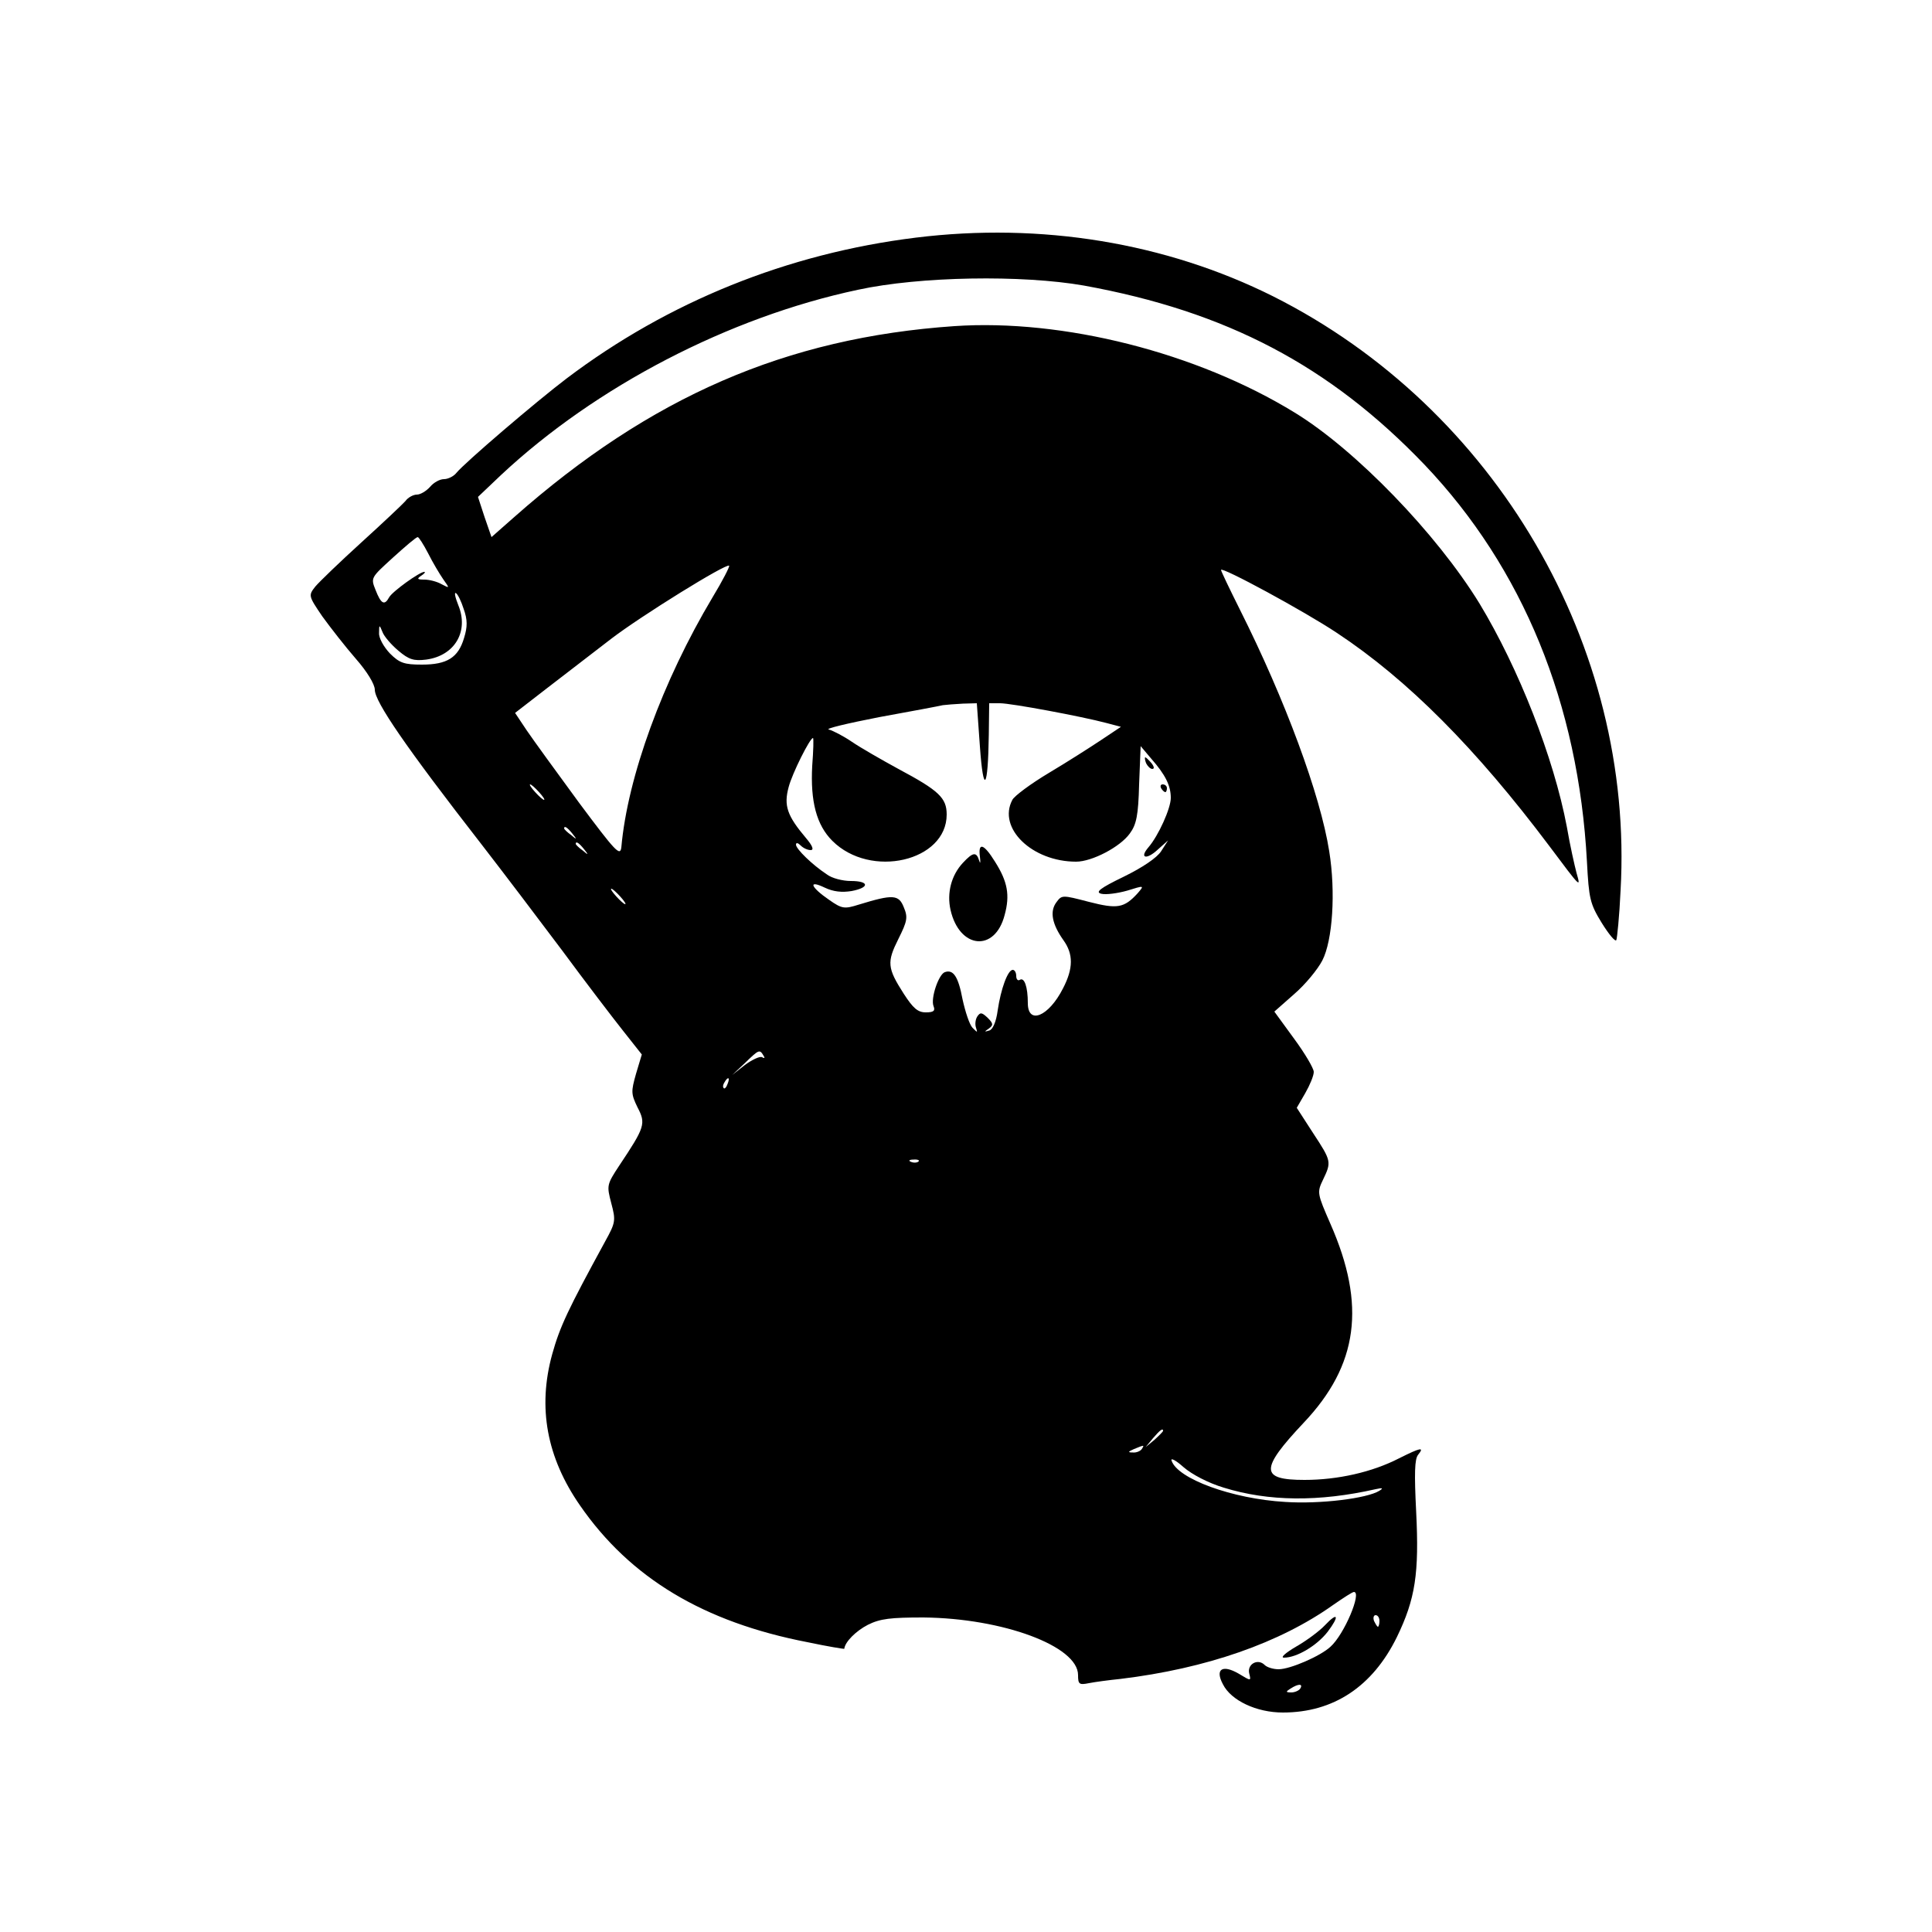
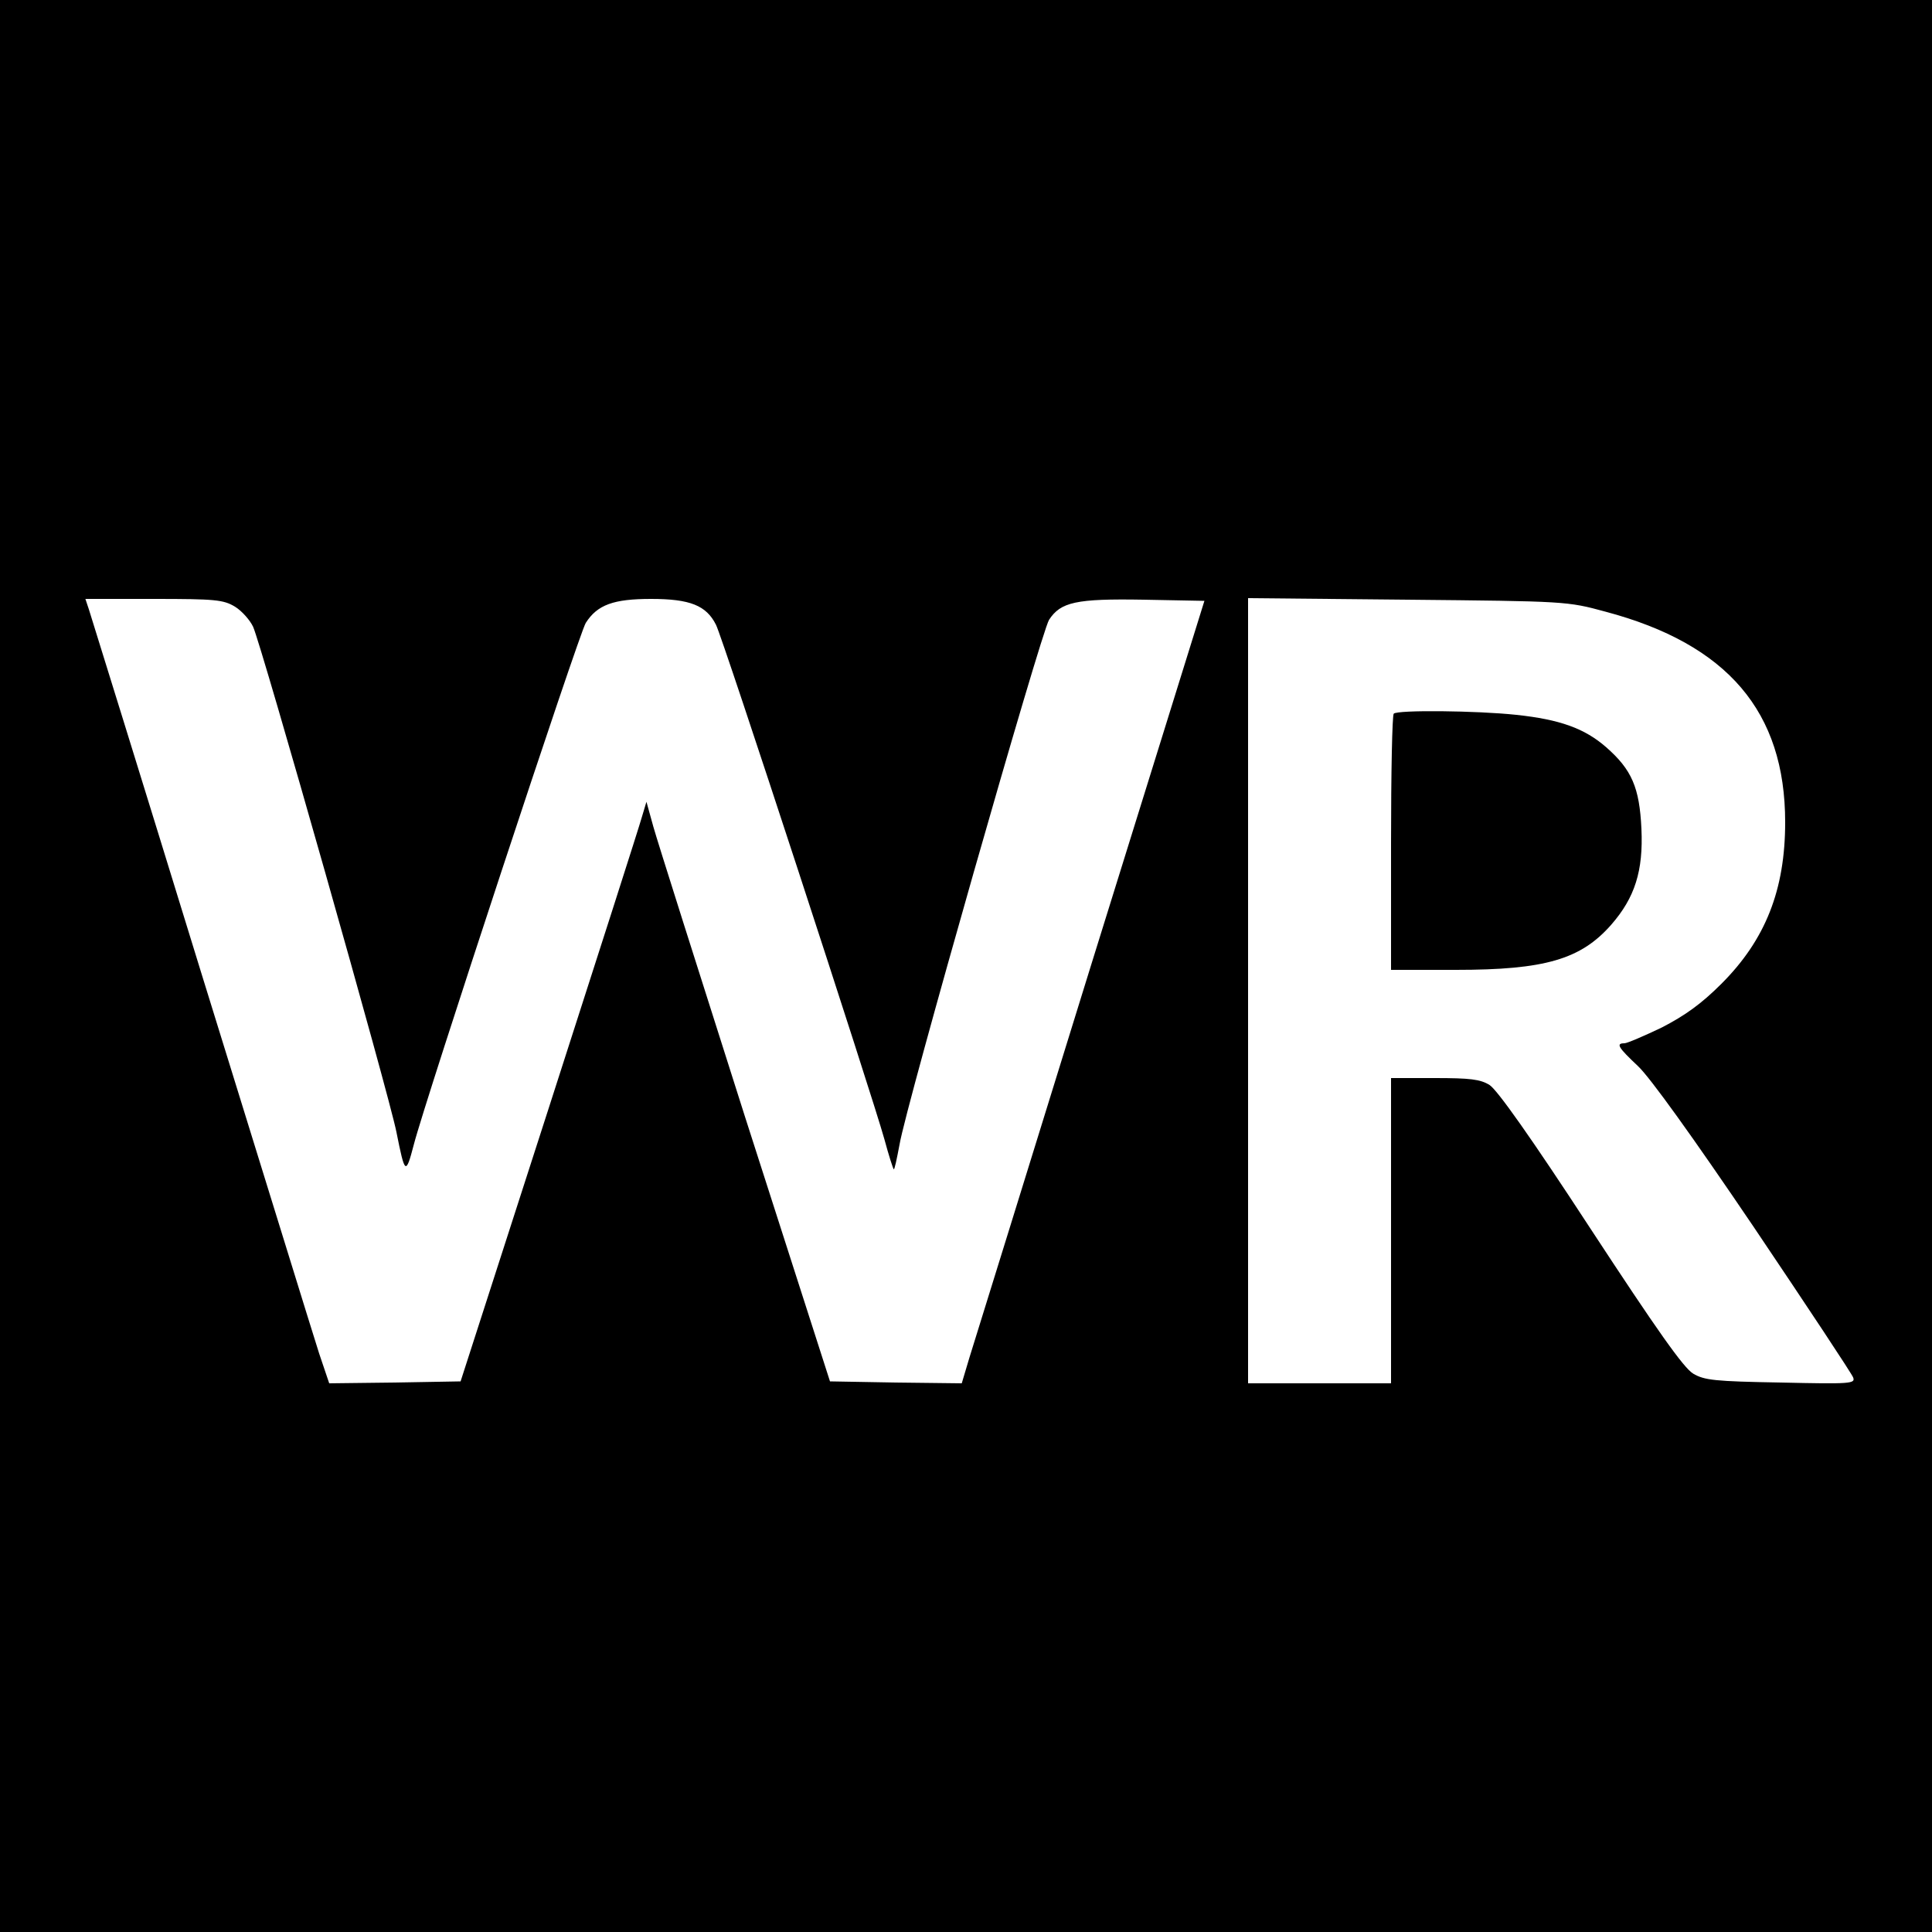
<svg xmlns="http://www.w3.org/2000/svg" version="1.0" width="500pt" height="500pt" viewBox="0 0 500 500" preserveAspectRatio="xMidYMid meet">
  <g transform="translate(0,500) scale(0.1,-0.1)" fill="#000000" stroke="none">
-     <path d="M2370 4385 c-332 -41 -641 -166 -903 -364 -78 -59 -264 -218 -286 -245 -7 -9 -22 -16 -32 -16 -11 0 -27 -9 -36 -20 -10 -11 -25 -20 -34 -20 -9 0 -23 -7 -30 -17 -8 -9 -59 -57 -114 -107 -55 -50 -108 -101 -119 -114 -18 -23 -18 -24 18 -77 21 -29 60 -79 87 -110 29 -33 49 -66 49 -80 0 -31 80 -148 276 -400 55 -71 149 -195 209 -275 59 -80 130 -173 157 -207 l49 -62 -15 -50 c-13 -46 -13 -52 4 -87 22 -42 19 -51 -47 -150 -33 -50 -33 -52 -21 -98 12 -45 11 -50 -16 -99 -96 -176 -117 -220 -137 -292 -38 -138 -14 -267 72 -391 130 -188 320 -302 589 -354 52 -11 95 -18 95 -17 2 18 30 46 61 62 32 16 59 19 144 19 205 -2 400 -74 400 -149 0 -24 3 -26 28 -21 15 3 52 8 82 11 222 27 412 93 551 192 26 18 49 33 53 33 21 0 -25 -110 -61 -142 -26 -24 -104 -58 -134 -58 -14 0 -30 5 -36 11 -18 18 -46 2 -40 -22 5 -20 5 -20 -28 0 -42 24 -61 11 -40 -28 21 -42 87 -73 155 -73 131 0 232 67 295 195 48 99 58 165 50 325 -5 99 -4 136 5 147 17 21 7 19 -49 -9 -70 -36 -159 -56 -245 -56 -115 0 -116 27 -2 148 141 149 162 304 69 515 -34 78 -35 81 -19 114 22 46 22 48 -26 121 l-42 65 22 38 c12 21 22 45 22 55 0 9 -23 48 -51 86 l-51 70 51 45 c29 25 61 64 73 87 27 52 35 178 18 283 -23 146 -114 392 -231 625 -27 54 -49 100 -49 103 0 10 216 -107 300 -163 183 -121 360 -299 550 -552 83 -111 81 -108 70 -69 -5 19 -17 72 -25 119 -34 180 -125 411 -226 578 -111 181 -321 398 -478 494 -254 156 -600 243 -881 224 -436 -30 -787 -183 -1139 -494 l-59 -52 -18 52 -17 52 60 57 c245 229 589 408 923 479 161 35 425 39 585 11 369 -67 636 -207 882 -464 254 -267 398 -618 420 -1027 5 -96 8 -109 38 -158 18 -29 35 -50 38 -45 2 4 8 62 11 128 36 633 -324 1249 -899 1538 -278 139 -601 192 -925 152z m-1262 -817 c12 -24 30 -54 39 -67 17 -24 17 -24 -4 -13 -12 7 -32 12 -45 12 -18 0 -20 2 -8 10 8 5 12 10 8 10 -12 0 -83 -51 -91 -66 -12 -22 -21 -17 -35 19 -13 32 -12 32 45 84 32 29 60 53 64 53 3 0 15 -19 27 -42z m736 -114 c-129 -216 -220 -465 -236 -647 -3 -24 -15 -11 -109 115 -58 79 -119 163 -136 188 l-30 45 84 65 c47 36 121 93 165 127 77 59 298 196 305 189 2 -2 -17 -39 -43 -82z m-644 -30 c10 -28 10 -46 1 -75 -15 -51 -44 -69 -109 -69 -46 0 -58 4 -83 29 -16 17 -29 40 -28 53 0 22 1 22 9 2 4 -11 23 -33 41 -48 27 -23 40 -27 72 -23 74 10 111 73 83 141 -8 20 -11 34 -6 31 5 -3 14 -22 20 -41z m1336 -356 c9 -127 21 -111 23 30 l1 82 28 0 c29 0 211 -34 275 -51 l38 -10 -51 -34 c-27 -18 -88 -57 -135 -85 -47 -28 -90 -60 -95 -70 -39 -73 51 -160 165 -160 41 0 114 38 139 73 17 23 22 47 24 127 l4 99 27 -32 c37 -42 51 -70 51 -102 0 -27 -32 -98 -58 -128 -24 -28 -5 -33 24 -6 l27 24 -18 -28 c-11 -17 -48 -42 -97 -66 -62 -30 -74 -40 -58 -44 12 -3 42 1 67 8 45 14 45 14 27 -7 -35 -38 -52 -41 -126 -22 -69 18 -70 18 -84 -1 -18 -24 -11 -57 18 -98 26 -36 26 -73 -1 -125 -37 -73 -91 -95 -91 -38 0 42 -9 68 -21 60 -5 -3 -9 2 -9 10 0 9 -4 16 -9 16 -13 0 -31 -50 -39 -105 -4 -30 -13 -50 -22 -52 -13 -4 -13 -3 -1 5 12 9 12 13 -3 28 -15 14 -19 15 -27 3 -5 -8 -6 -21 -3 -29 4 -13 4 -13 -9 0 -8 8 -19 42 -26 74 -11 59 -24 78 -46 70 -16 -6 -37 -68 -29 -88 5 -12 0 -16 -20 -16 -21 0 -33 11 -57 48 -43 67 -44 82 -14 142 23 46 25 56 14 82 -13 33 -28 34 -116 7 -38 -12 -44 -11 -77 12 -48 33 -56 53 -12 32 23 -11 45 -13 70 -9 47 9 46 26 -2 26 -21 0 -49 7 -62 17 -38 25 -80 66 -80 77 0 6 5 5 12 -2 7 -7 18 -12 26 -12 9 0 5 11 -12 31 -49 58 -58 84 -45 132 9 35 55 127 63 127 2 0 1 -33 -2 -72 -5 -92 11 -153 52 -194 99 -99 296 -53 296 68 0 43 -20 62 -125 118 -44 24 -98 55 -120 70 -22 15 -49 29 -60 32 -11 2 48 16 130 32 83 15 157 29 165 31 8 1 31 3 52 4 l36 1 8 -112z m-1141 -118 c10 -11 16 -20 13 -20 -3 0 -13 9 -23 20 -10 11 -16 20 -13 20 3 0 13 -9 23 -20z m86 -107 c13 -16 12 -17 -3 -4 -10 7 -18 15 -18 17 0 8 8 3 21 -13z m30 -40 c13 -16 12 -17 -3 -4 -10 7 -18 15 -18 17 0 8 8 3 21 -13z m94 -123 c10 -11 16 -20 13 -20 -3 0 -13 9 -23 20 -10 11 -16 20 -13 20 3 0 13 -9 23 -20z m371 -412 c4 -6 3 -8 -4 -4 -5 3 -25 -6 -44 -20 l-33 -26 33 31 c36 35 38 36 48 19z m-93 -73 c-3 -9 -8 -14 -10 -11 -3 3 -2 9 2 15 9 16 15 13 8 -4z m494 -201 c-3 -3 -12 -4 -19 -1 -8 3 -5 6 6 6 11 1 17 -2 13 -5z m633 -697 c0 -2 -10 -12 -22 -23 l-23 -19 19 23 c18 21 26 27 26 19z m-55 -47 c-3 -5 -14 -10 -23 -9 -14 0 -13 2 3 9 27 11 27 11 20 0z m212 -100 c116 -36 247 -37 393 -4 18 4 21 3 10 -4 -32 -20 -154 -35 -244 -29 -137 8 -279 60 -294 107 -3 8 11 1 31 -17 22 -19 64 -41 104 -53z m403 -345 c0 -8 -2 -15 -4 -15 -2 0 -6 7 -10 15 -3 8 -1 15 4 15 6 0 10 -7 10 -15z m-205 -175 c-3 -5 -14 -10 -23 -10 -15 0 -15 2 -2 10 20 13 33 13 25 0z" />
-     <path d="M2966 3025 c4 -8 11 -15 16 -15 6 0 5 6 -2 15 -7 8 -14 15 -16 15 -2 0 -1 -7 2 -15z" />
-     <path d="M3005 2960 c3 -5 8 -10 11 -10 2 0 4 5 4 10 0 6 -5 10 -11 10 -5 0 -7 -4 -4 -10z" />
-     <path d="M2536 2783 c2 -16 1 -20 -2 -10 -7 23 -16 22 -42 -6 -30 -32 -42 -78 -32 -122 23 -101 115 -110 140 -13 14 51 8 86 -25 138 -29 47 -44 51 -39 13z" />
-     <path d="M3429 794 c-13 -14 -46 -39 -74 -55 -29 -17 -42 -29 -32 -29 33 0 85 31 113 67 31 41 27 53 -7 17z" />
+     <path d="M0 2500 l0 -2500 2500 0 2500 0 0 2500 0 2500 -2500 0 -2500 0 0 -2500z m608 930 c18 -11 39 -35 47 -52 21 -45 353 -1215 371 -1308 22 -110 24 -112 45 -32 29 113 428 1324 445 1350 30 47 72 62 169 62 101 0 143 -17 168 -67 17 -32 405 -1220 436 -1332 11 -41 22 -75 24 -77 2 -2 8 27 15 64 16 98 367 1328 387 1358 30 46 70 55 244 52 l158 -3 -294 -945 c-161 -520 -302 -975 -314 -1013 l-20 -67 -171 2 -170 3 -220 685 c-120 377 -227 714 -237 750 l-18 65 -12 -40 c-6 -22 -114 -359 -240 -750 l-229 -710 -170 -3 -170 -2 -26 77 c-14 43 -151 488 -306 988 -154 501 -285 922 -290 938 l-9 27 177 0 c159 0 180 -2 210 -20z m3547 -13 c316 -84 465 -259 465 -545 0 -175 -51 -304 -165 -418 -52 -52 -94 -82 -154 -113 -46 -22 -90 -41 -97 -41 -23 0 -16 -11 35 -59 31 -29 141 -182 300 -417 138 -205 254 -380 257 -389 6 -16 -7 -17 -187 -13 -172 3 -198 6 -227 23 -25 15 -94 113 -265 374 -156 239 -242 360 -262 373 -24 15 -51 18 -142 18 l-113 0 0 -395 0 -395 -185 0 -185 0 0 1016 0 1016 413 -4 c409 -4 413 -4 512 -31z" />
+     <path d="M3607 3153 c-4 -3 -7 -154 -7 -335 l0 -328 168 0 c230 0 323 27 402 117 61 70 83 139 78 248 -5 107 -25 153 -91 211 -56 49 -120 72 -233 84 -103 11 -308 13 -317 3z" />
  </g>
</svg>
